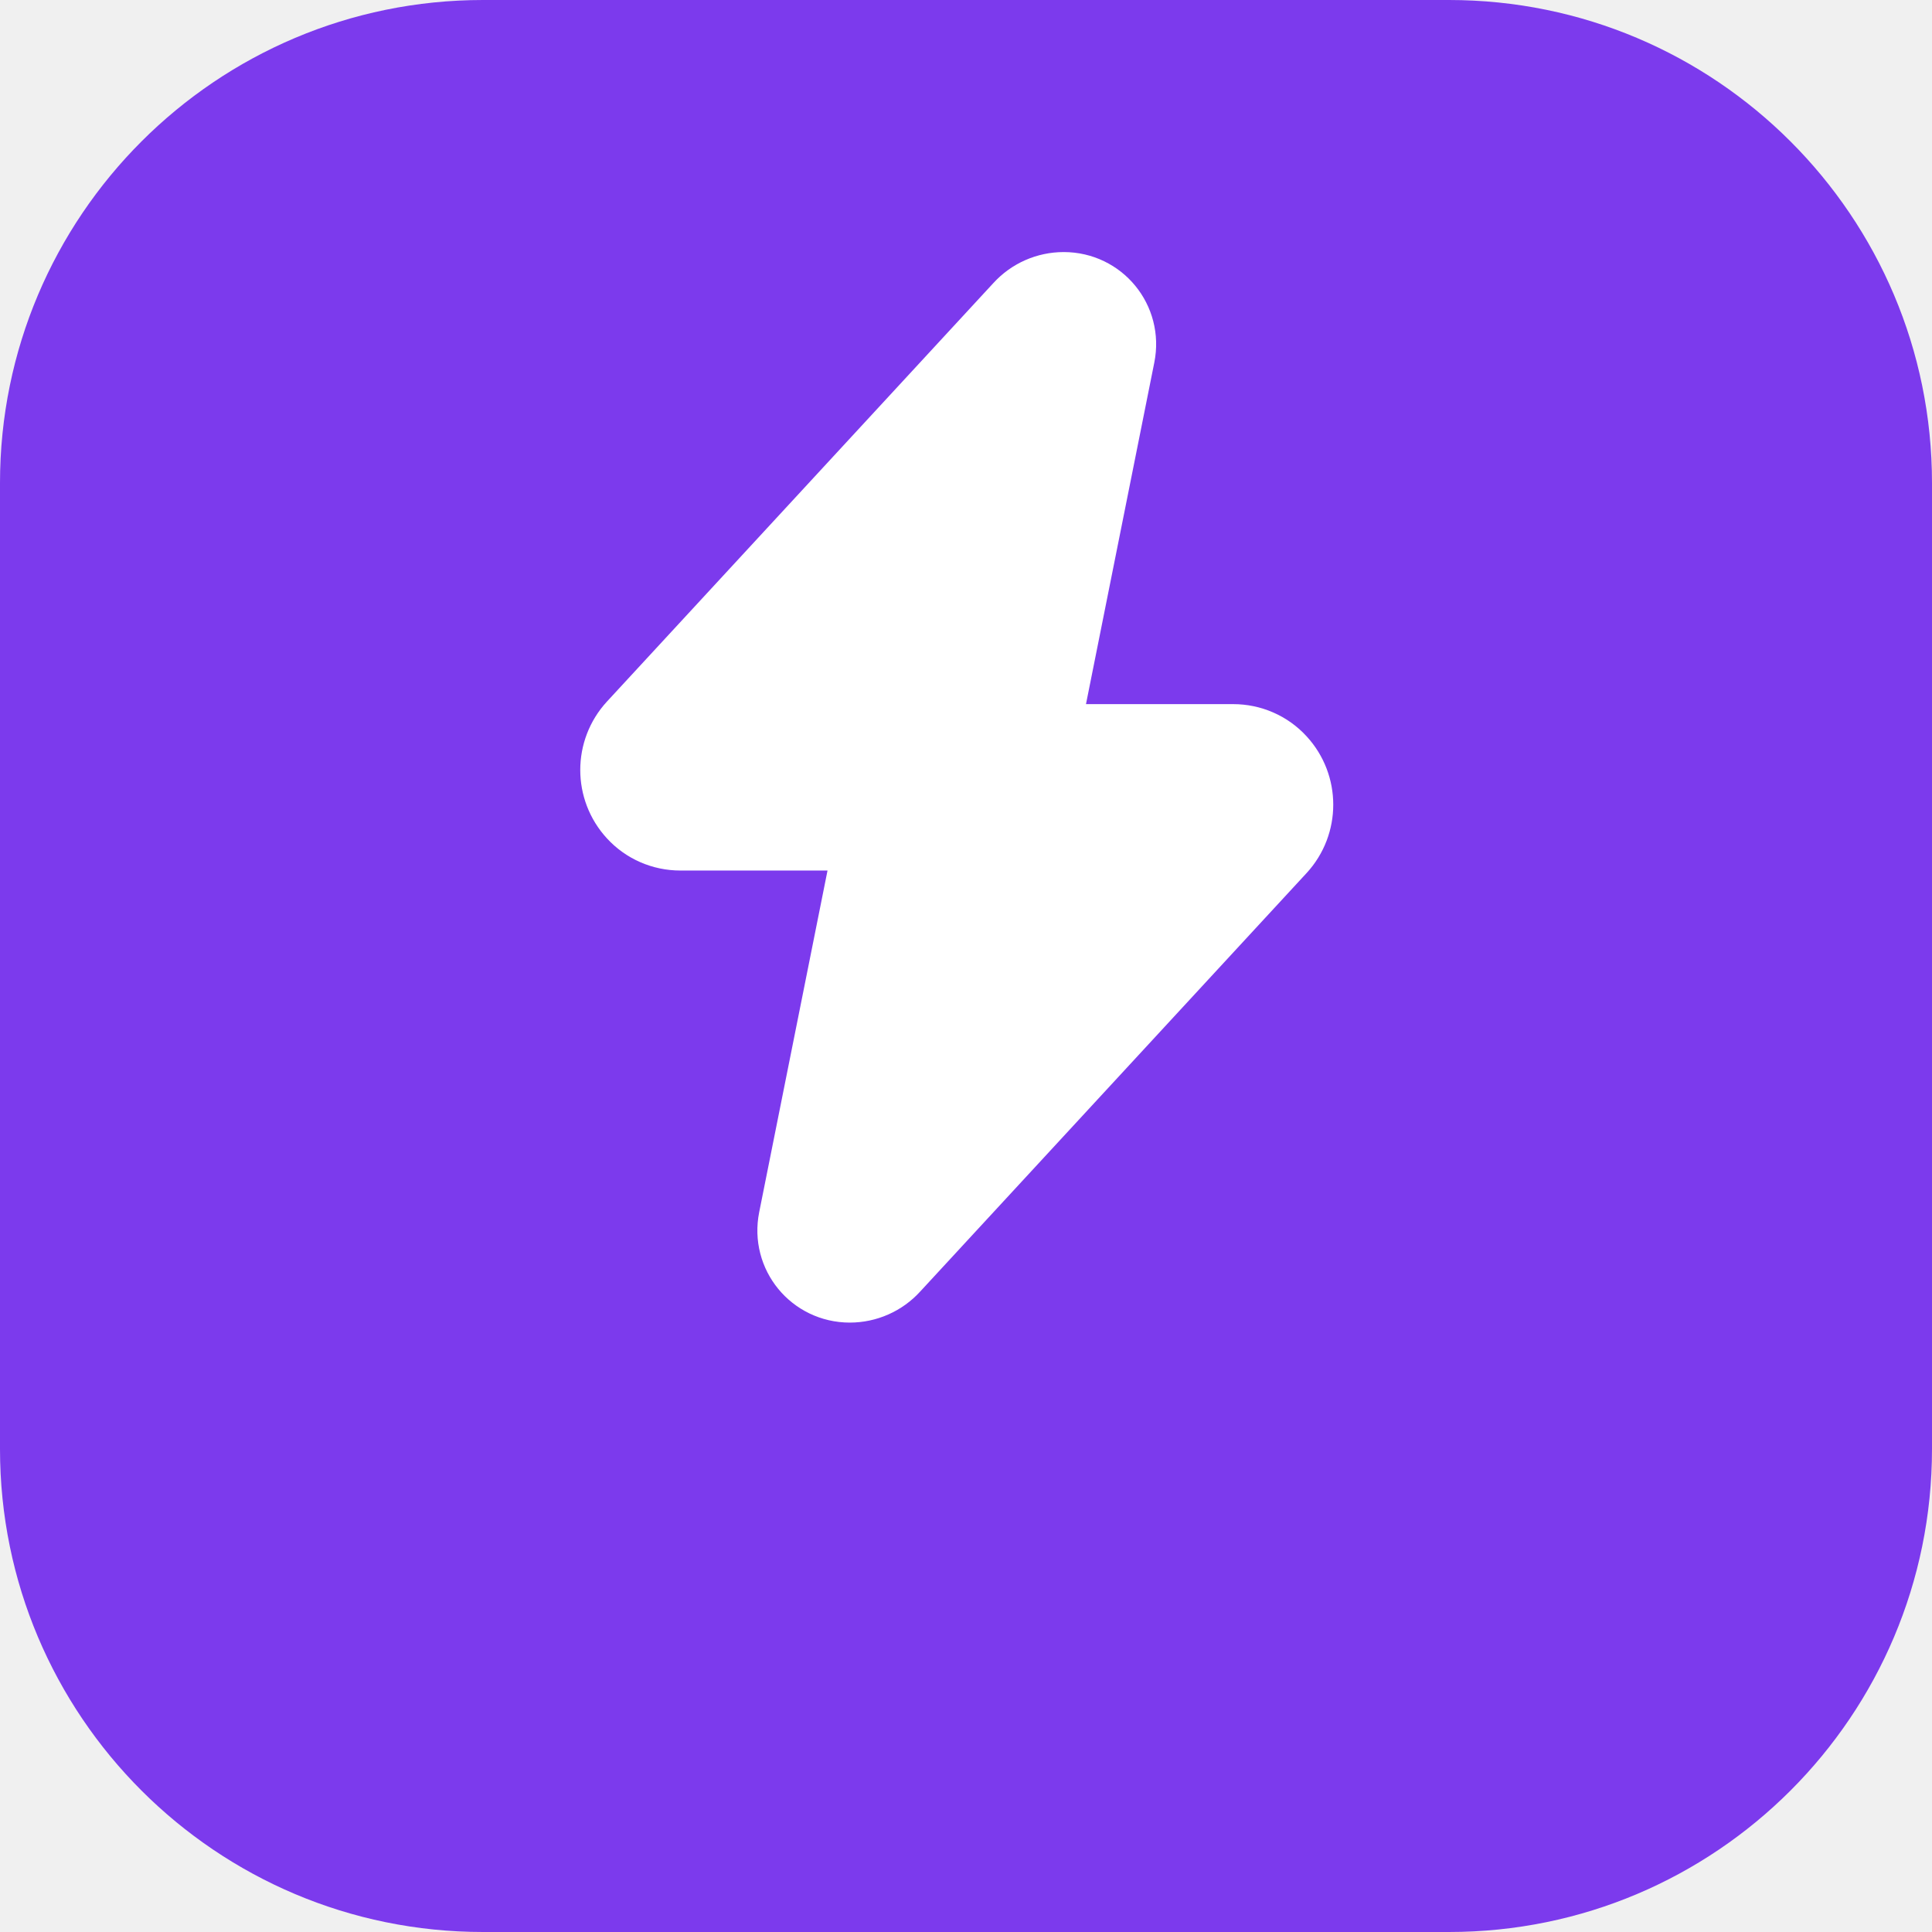
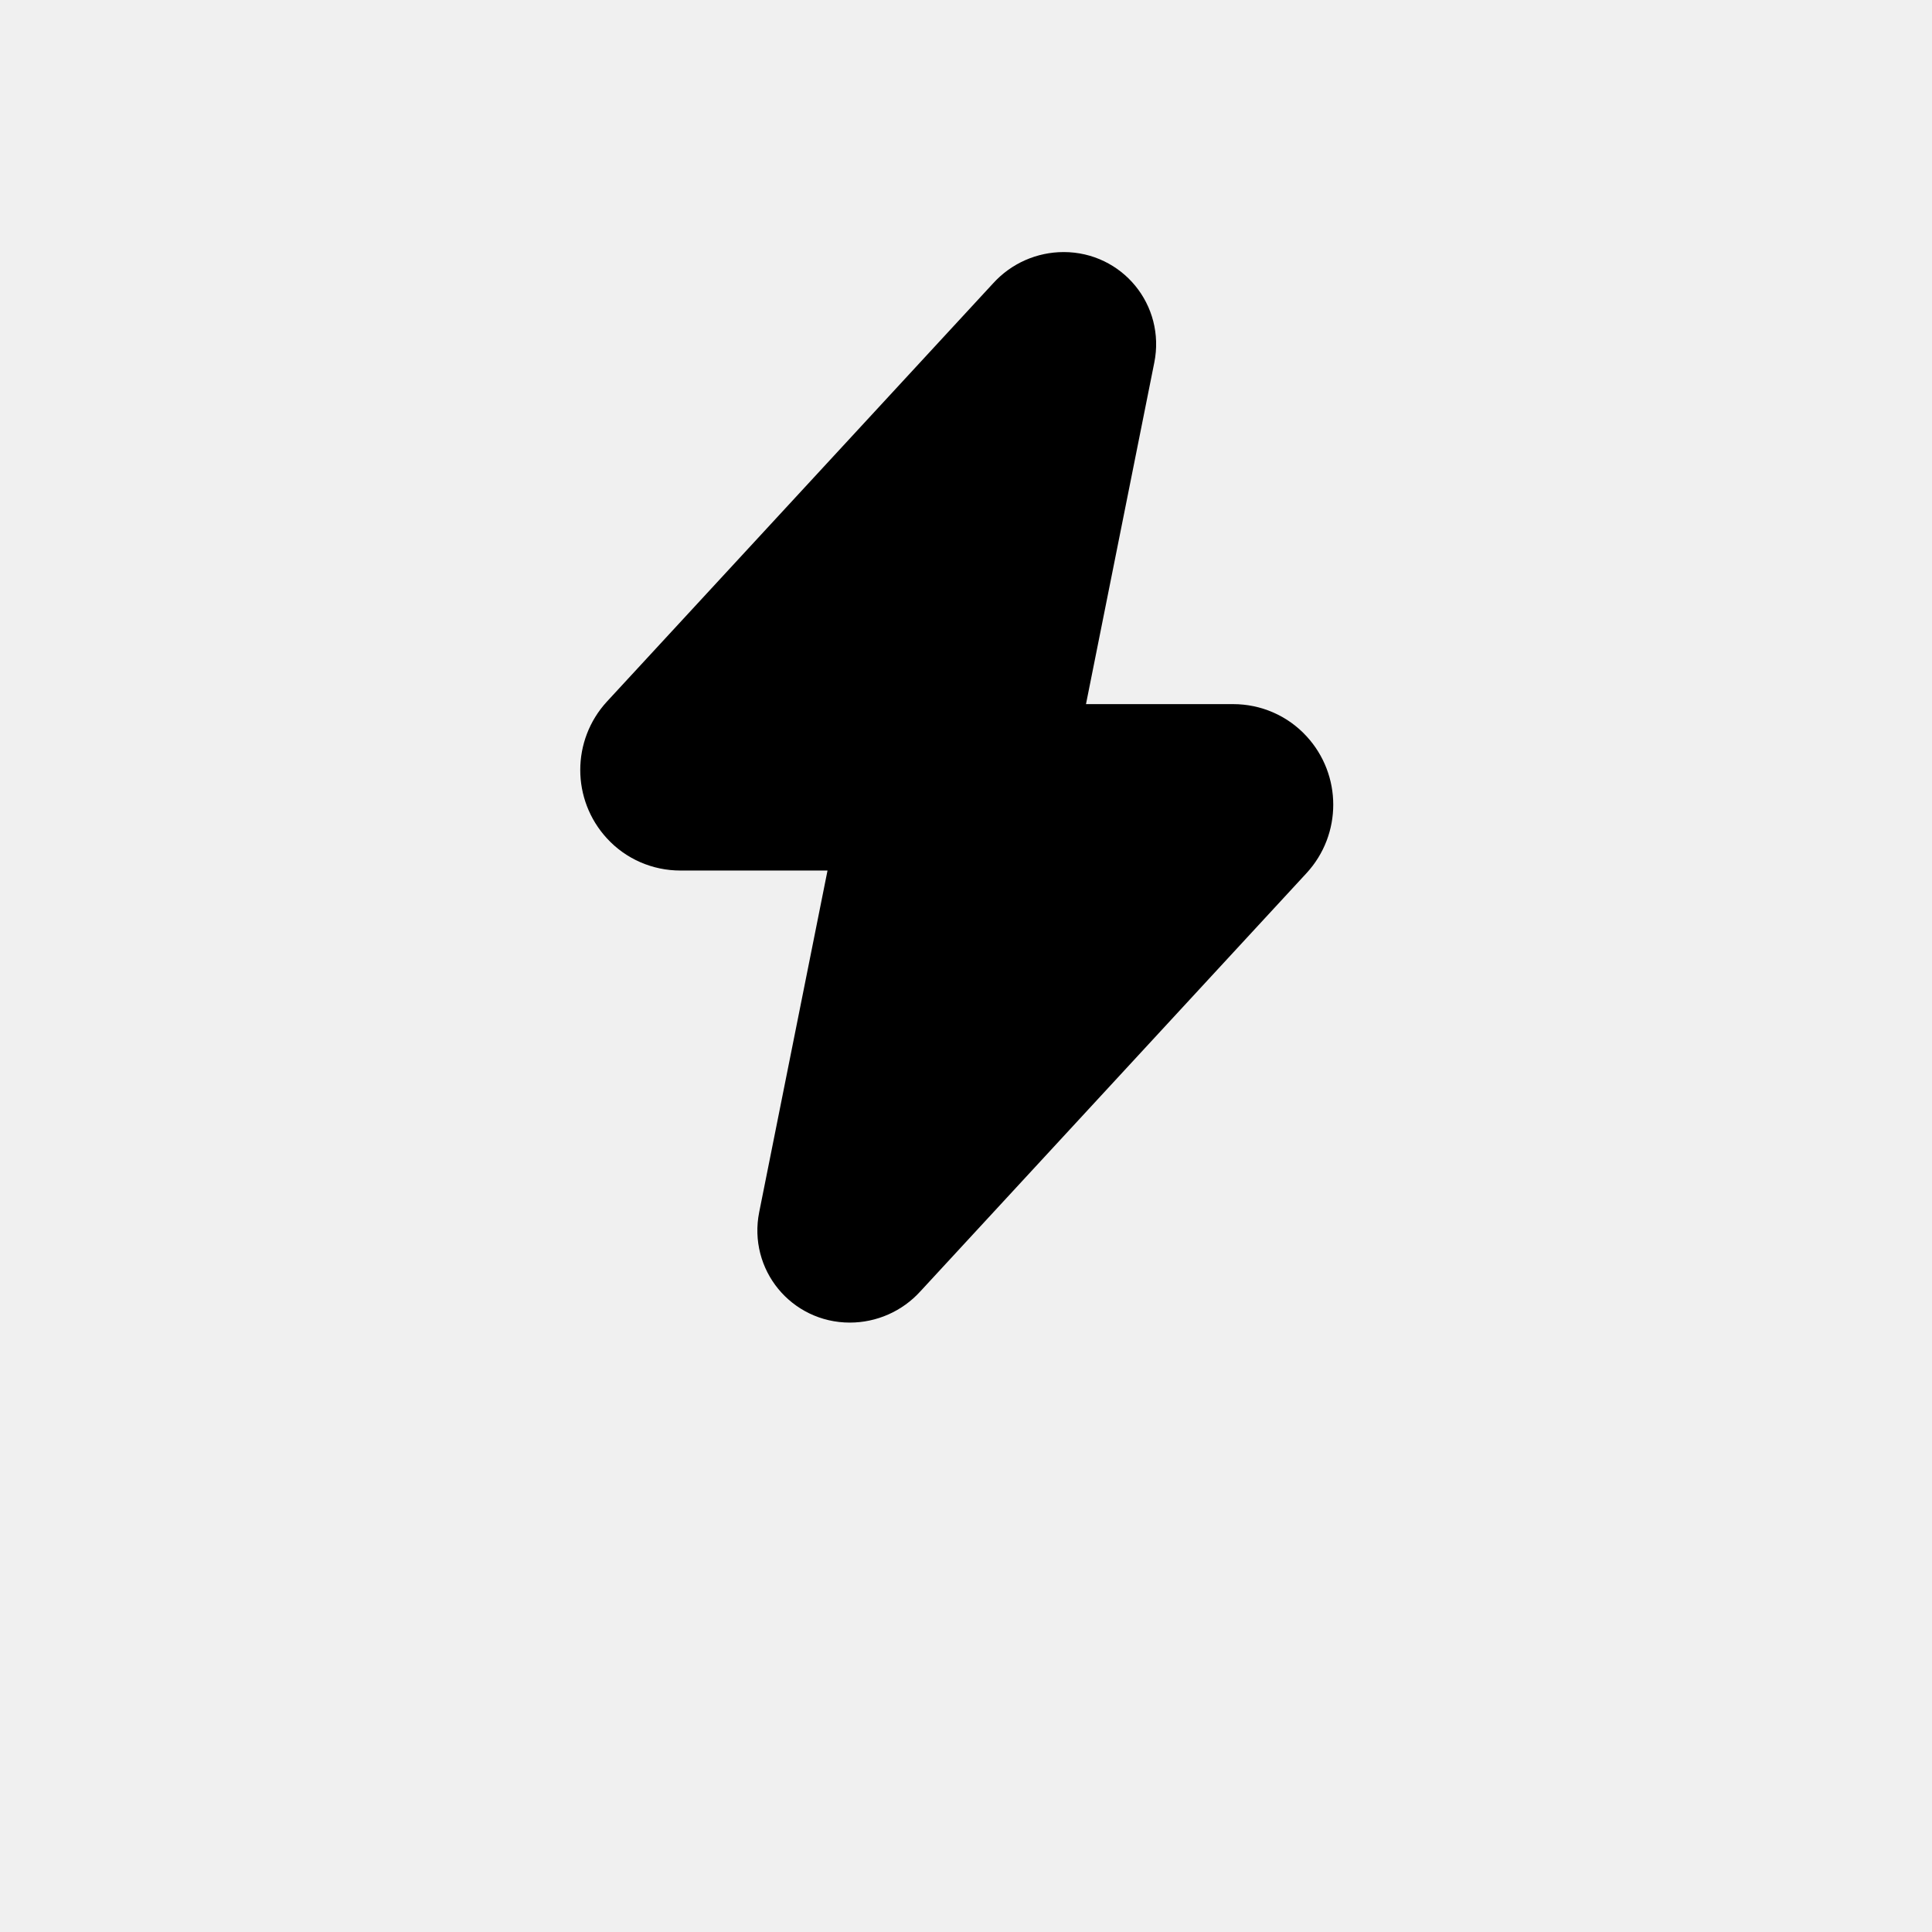
<svg xmlns="http://www.w3.org/2000/svg" width="512" height="512" viewBox="0 0 512 512" fill="none">
-   <rect width="512" height="512" rx="128" fill="#7c3aed" />
-   <path d="M326.8 196.6L275.6 196.6L296.1 94.1C297.9 85.1 291.1 76.8 281.9 76.8C277.6 76.8 273.5 78.6 270.6 81.8L168.2 192.7C162.3 199.1 162.3 209 168.2 215.4C171.3 218.8 175.7 220.7 180.3 220.7L231.5 220.7L211 323.2C209.2 332.2 216 340.5 225.2 340.5C229.5 340.5 233.6 338.7 236.5 335.5L338.9 224.6C344.8 218.2 344.8 208.3 338.9 201.9C335.8 198.5 331.4 196.6 326.8 196.6Z" fill="white" stroke="white" stroke-width="20" stroke-linecap="round" stroke-linejoin="round" />
+   <path d="M326.8 196.6L275.6 196.6L296.1 94.1C297.9 85.1 291.1 76.8 281.9 76.8C277.6 76.8 273.5 78.6 270.6 81.8L168.2 192.7C162.3 199.1 162.3 209 168.2 215.4C171.3 218.8 175.7 220.7 180.3 220.7L231.5 220.7L211 323.2C209.2 332.2 216 340.5 225.2 340.5C229.5 340.5 233.6 338.7 236.5 335.5L338.9 224.6C344.8 218.2 344.8 208.3 338.9 201.9C335.8 198.5 331.4 196.6 326.8 196.6Z" fill="black" stroke="black" stroke-width="20" stroke-linecap="round" stroke-linejoin="round" />
</svg>
